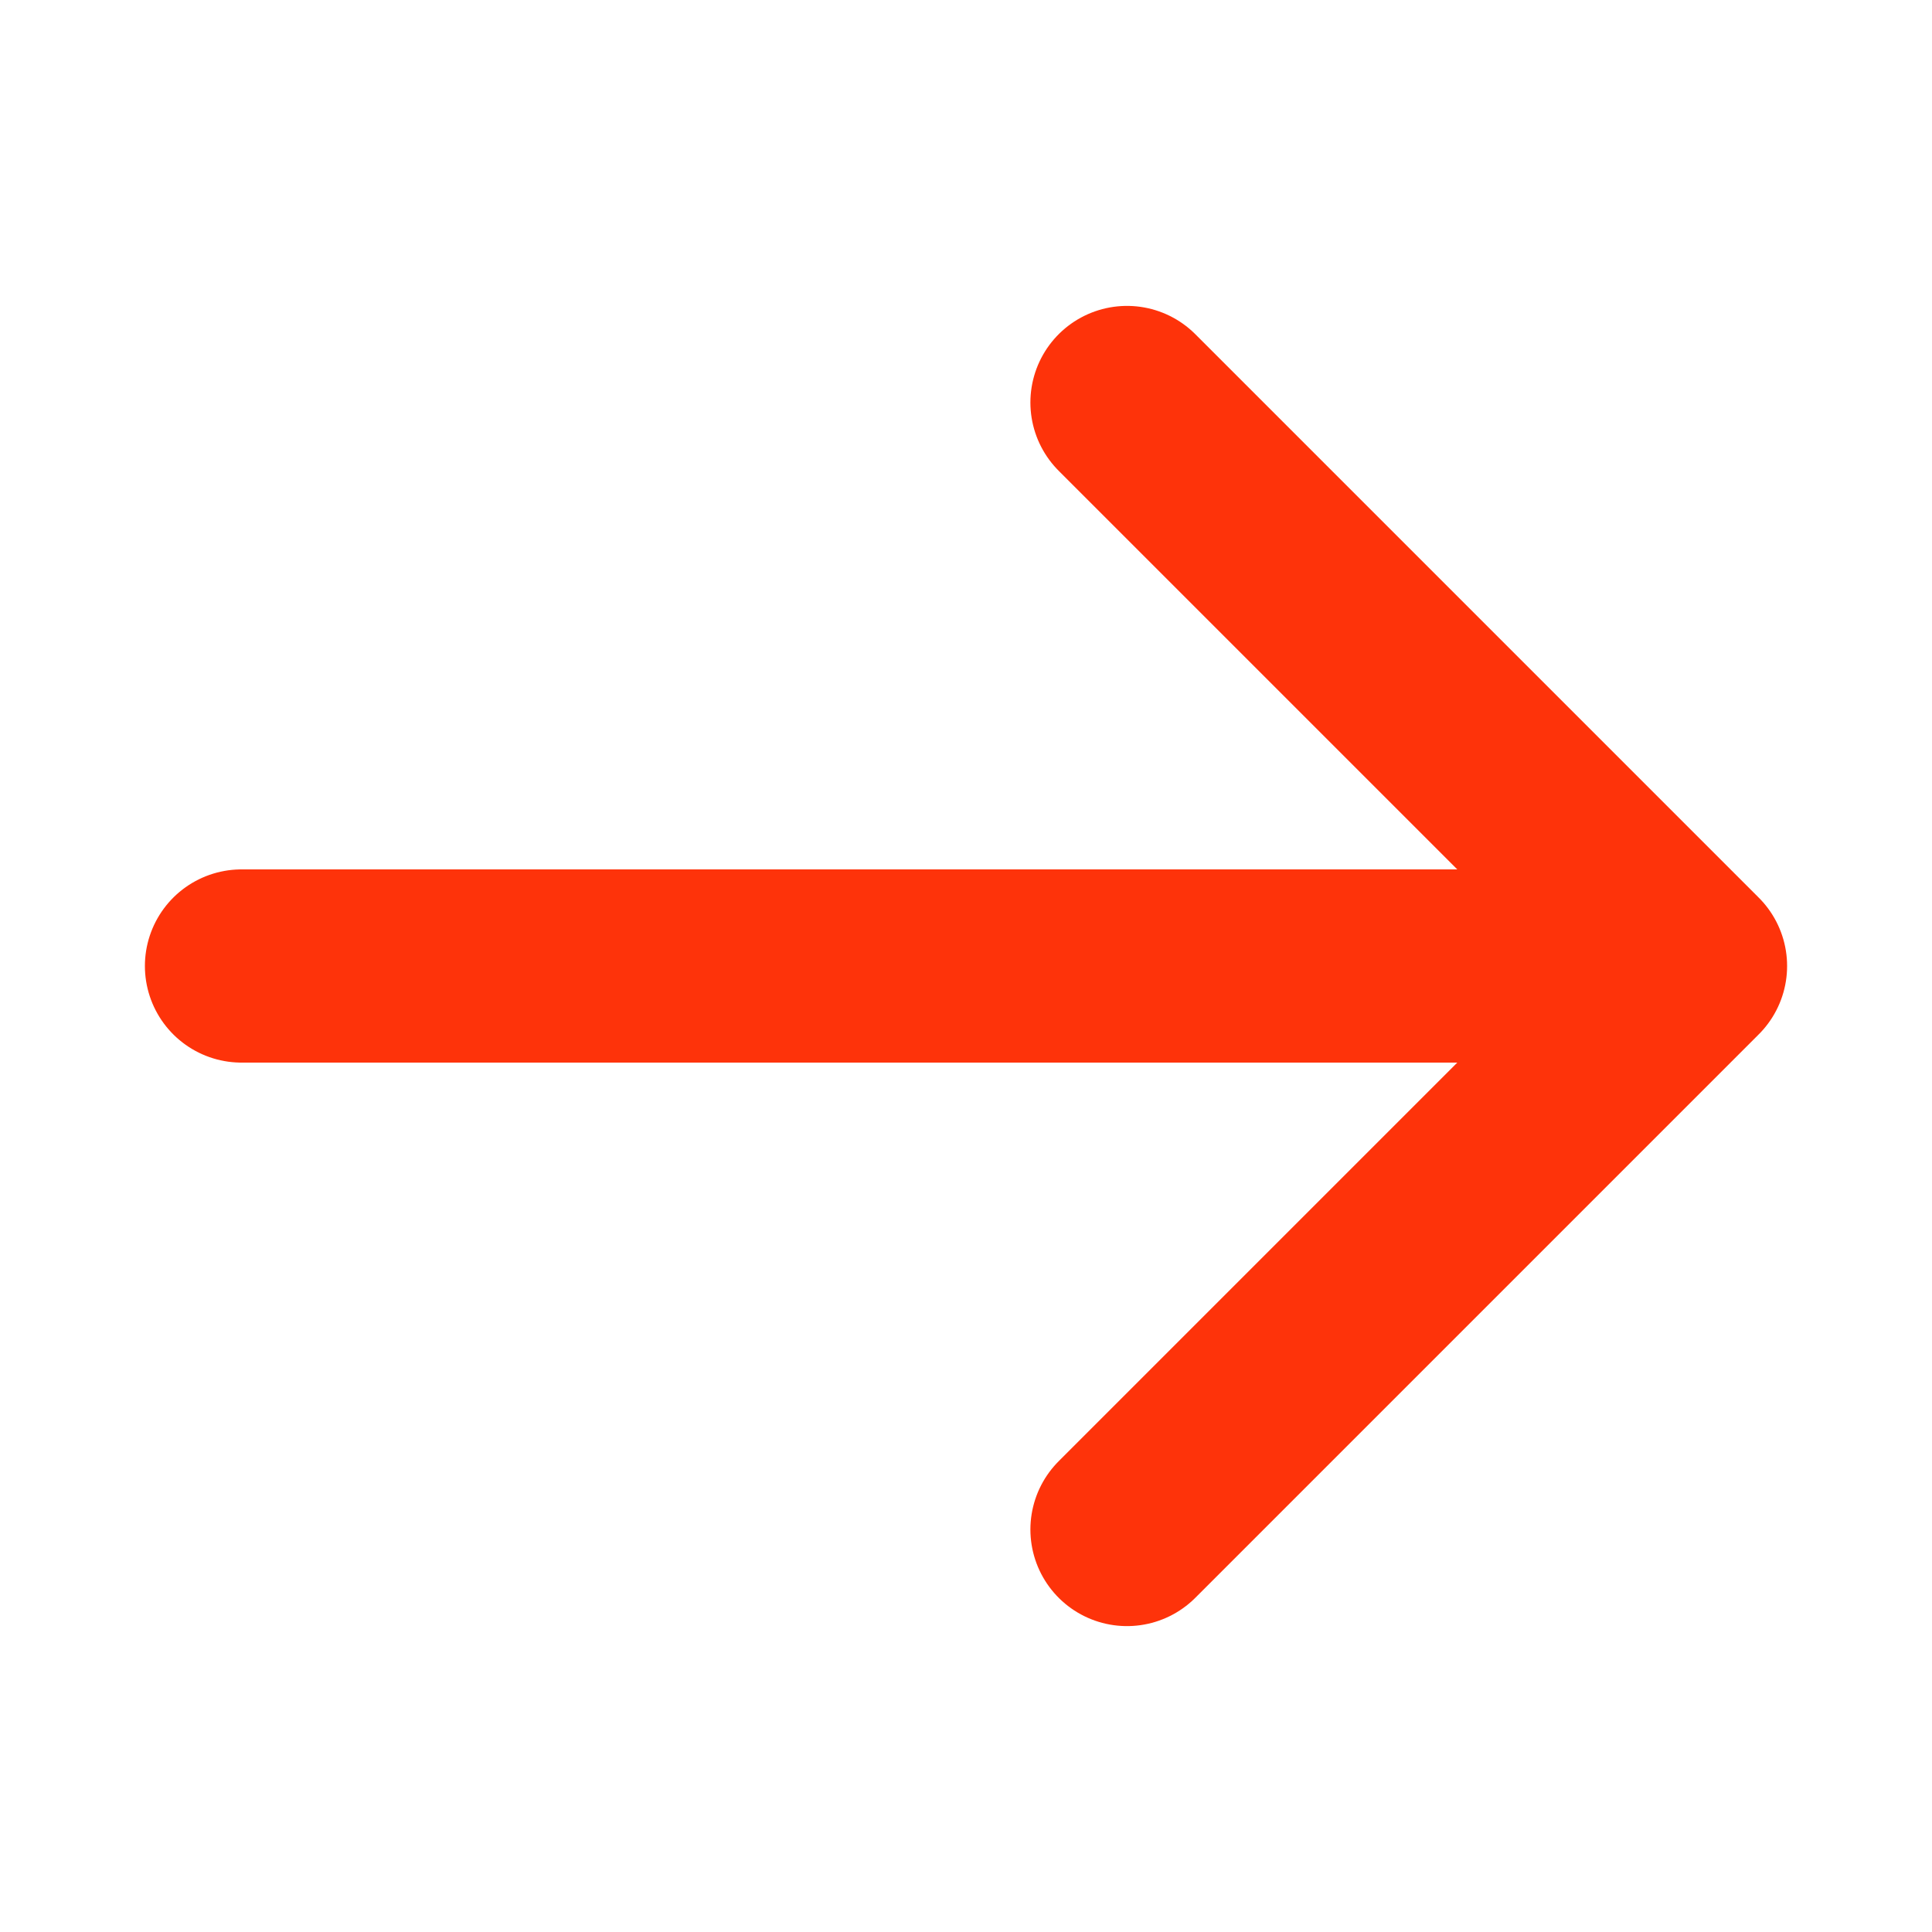
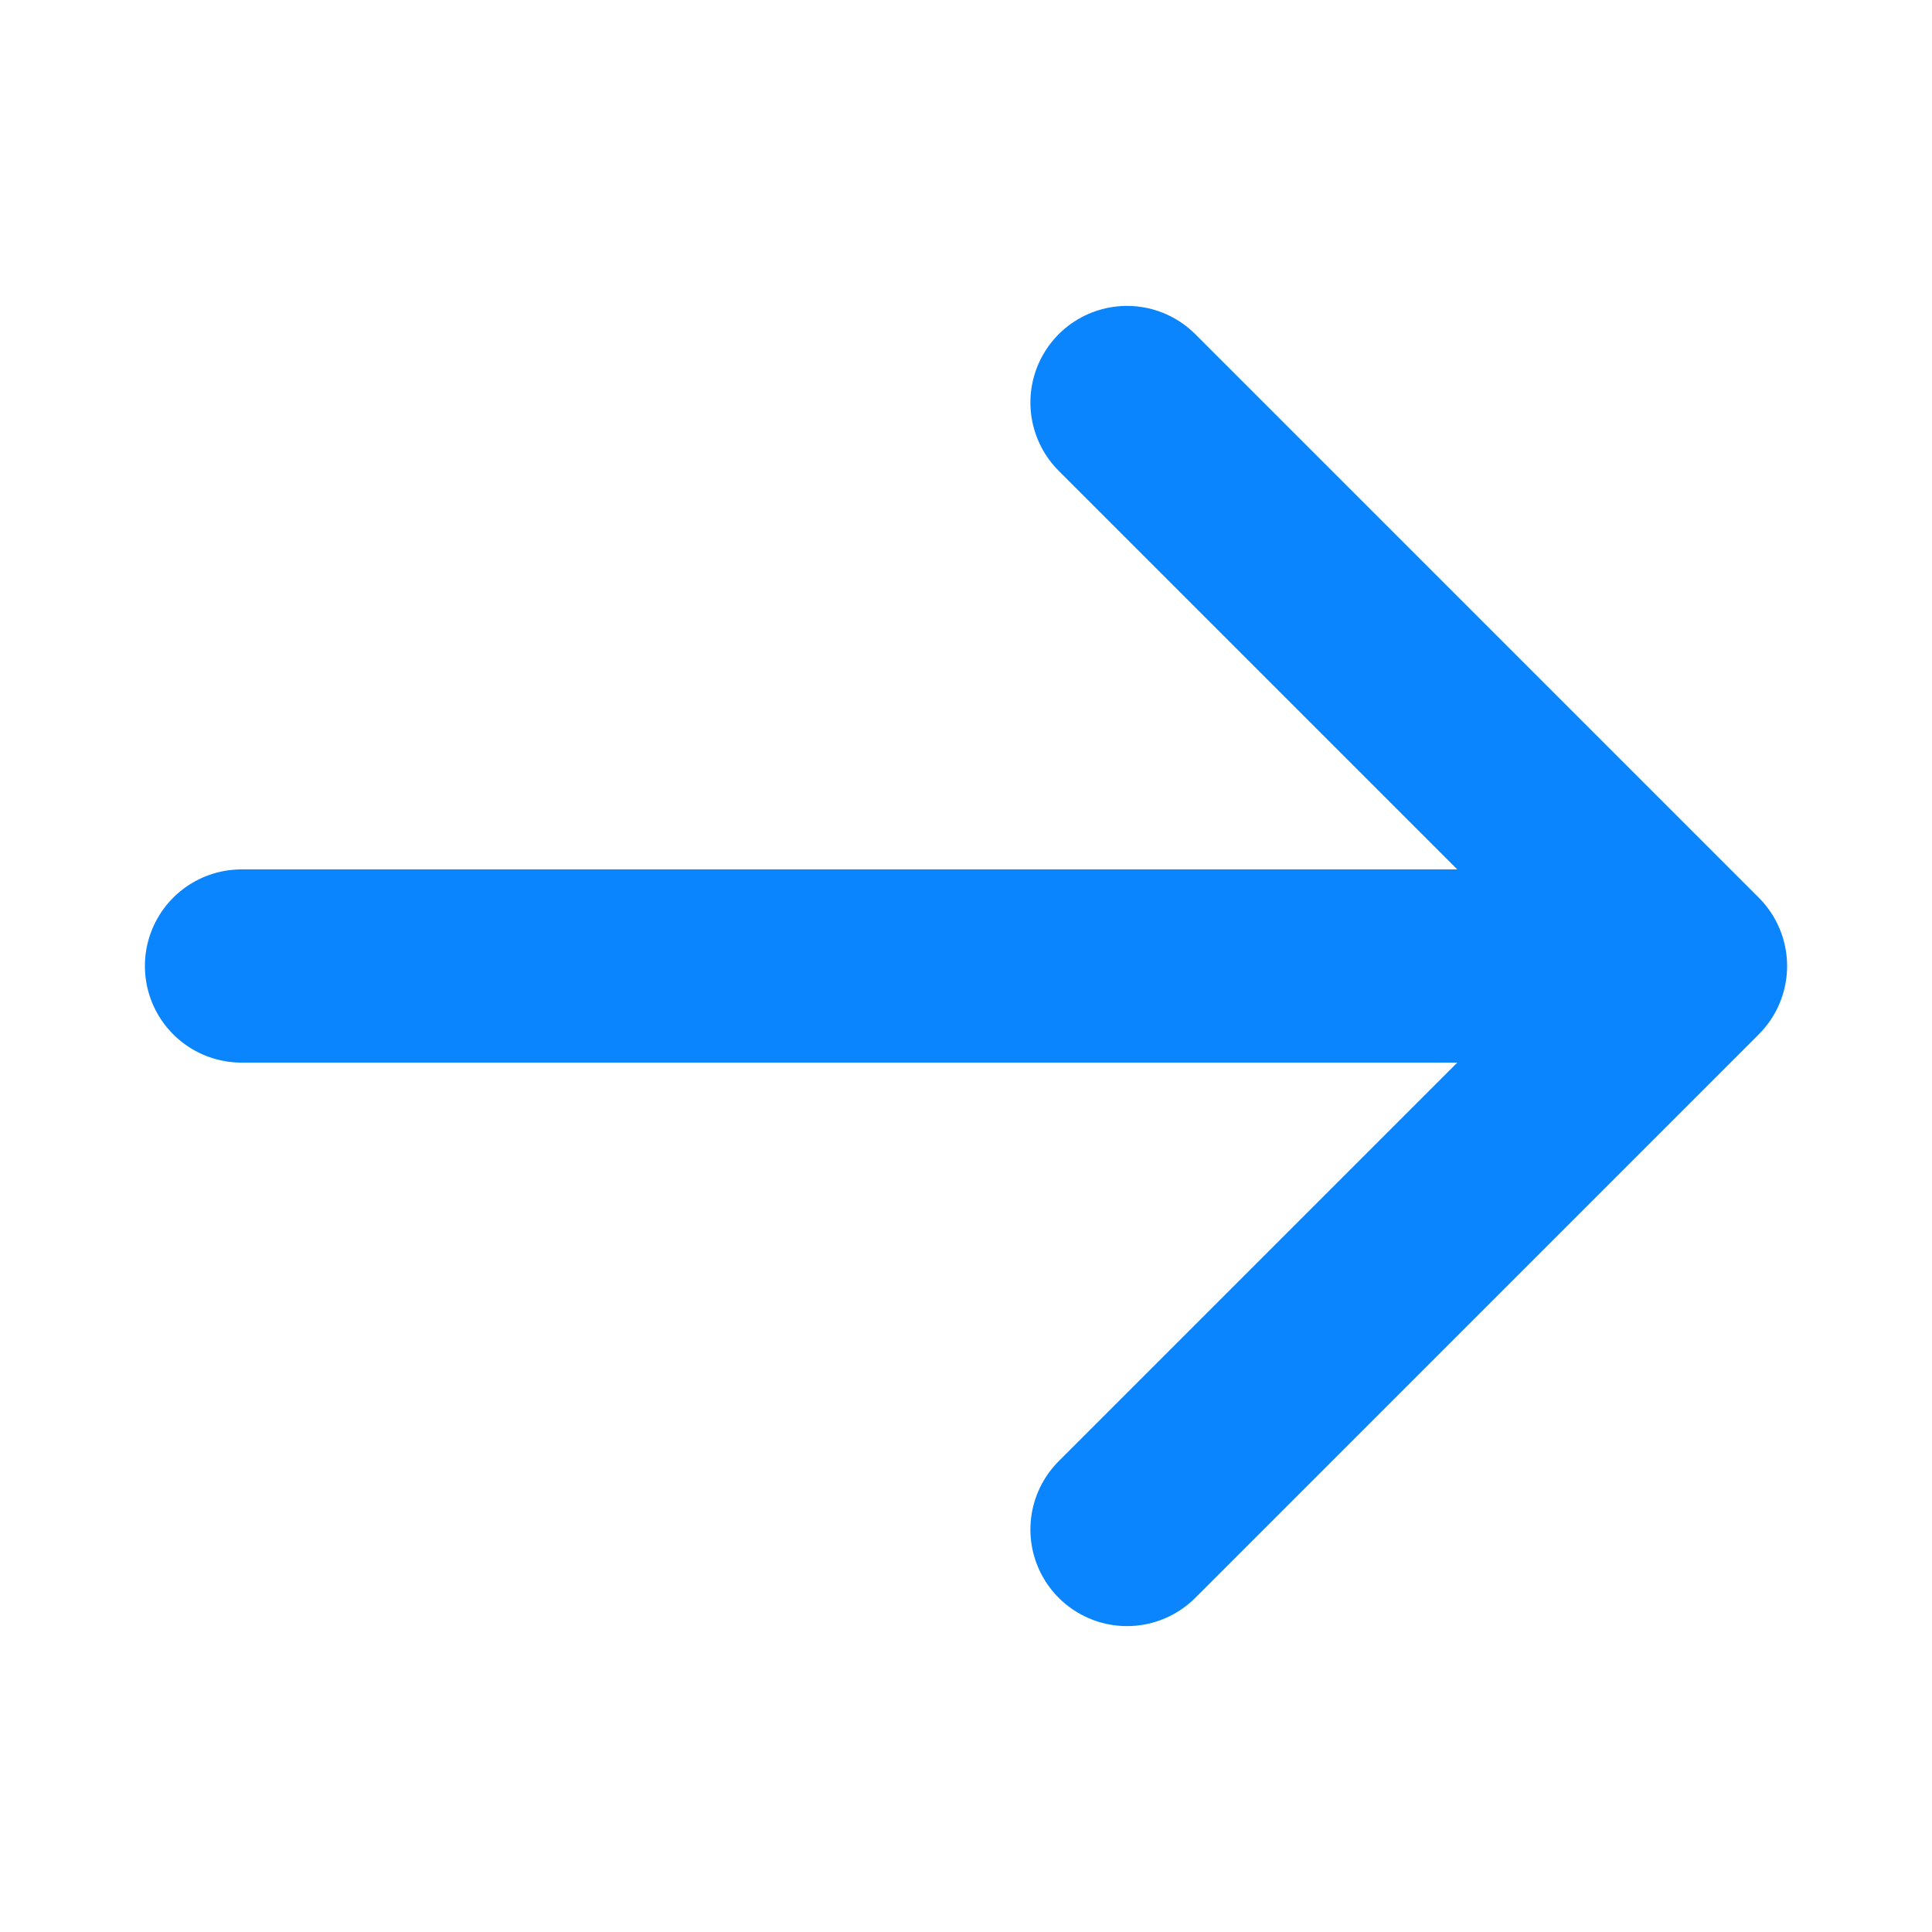
<svg xmlns="http://www.w3.org/2000/svg" width="30" height="30" viewBox="0 0 30 30" fill="none">
-   <path d="M17.5 6.25L26.25 15M26.25 15L17.5 23.75M26.25 15L3.75 15" stroke="#FE330A" stroke-width="3" stroke-linecap="round" stroke-linejoin="round" />
+   <path d="M17.5 6.25L26.25 15M26.25 15L17.5 23.75M26.25 15H3.75" stroke="#0A85FE" stroke-width="3" stroke-linecap="round" stroke-linejoin="round" />
</svg>
